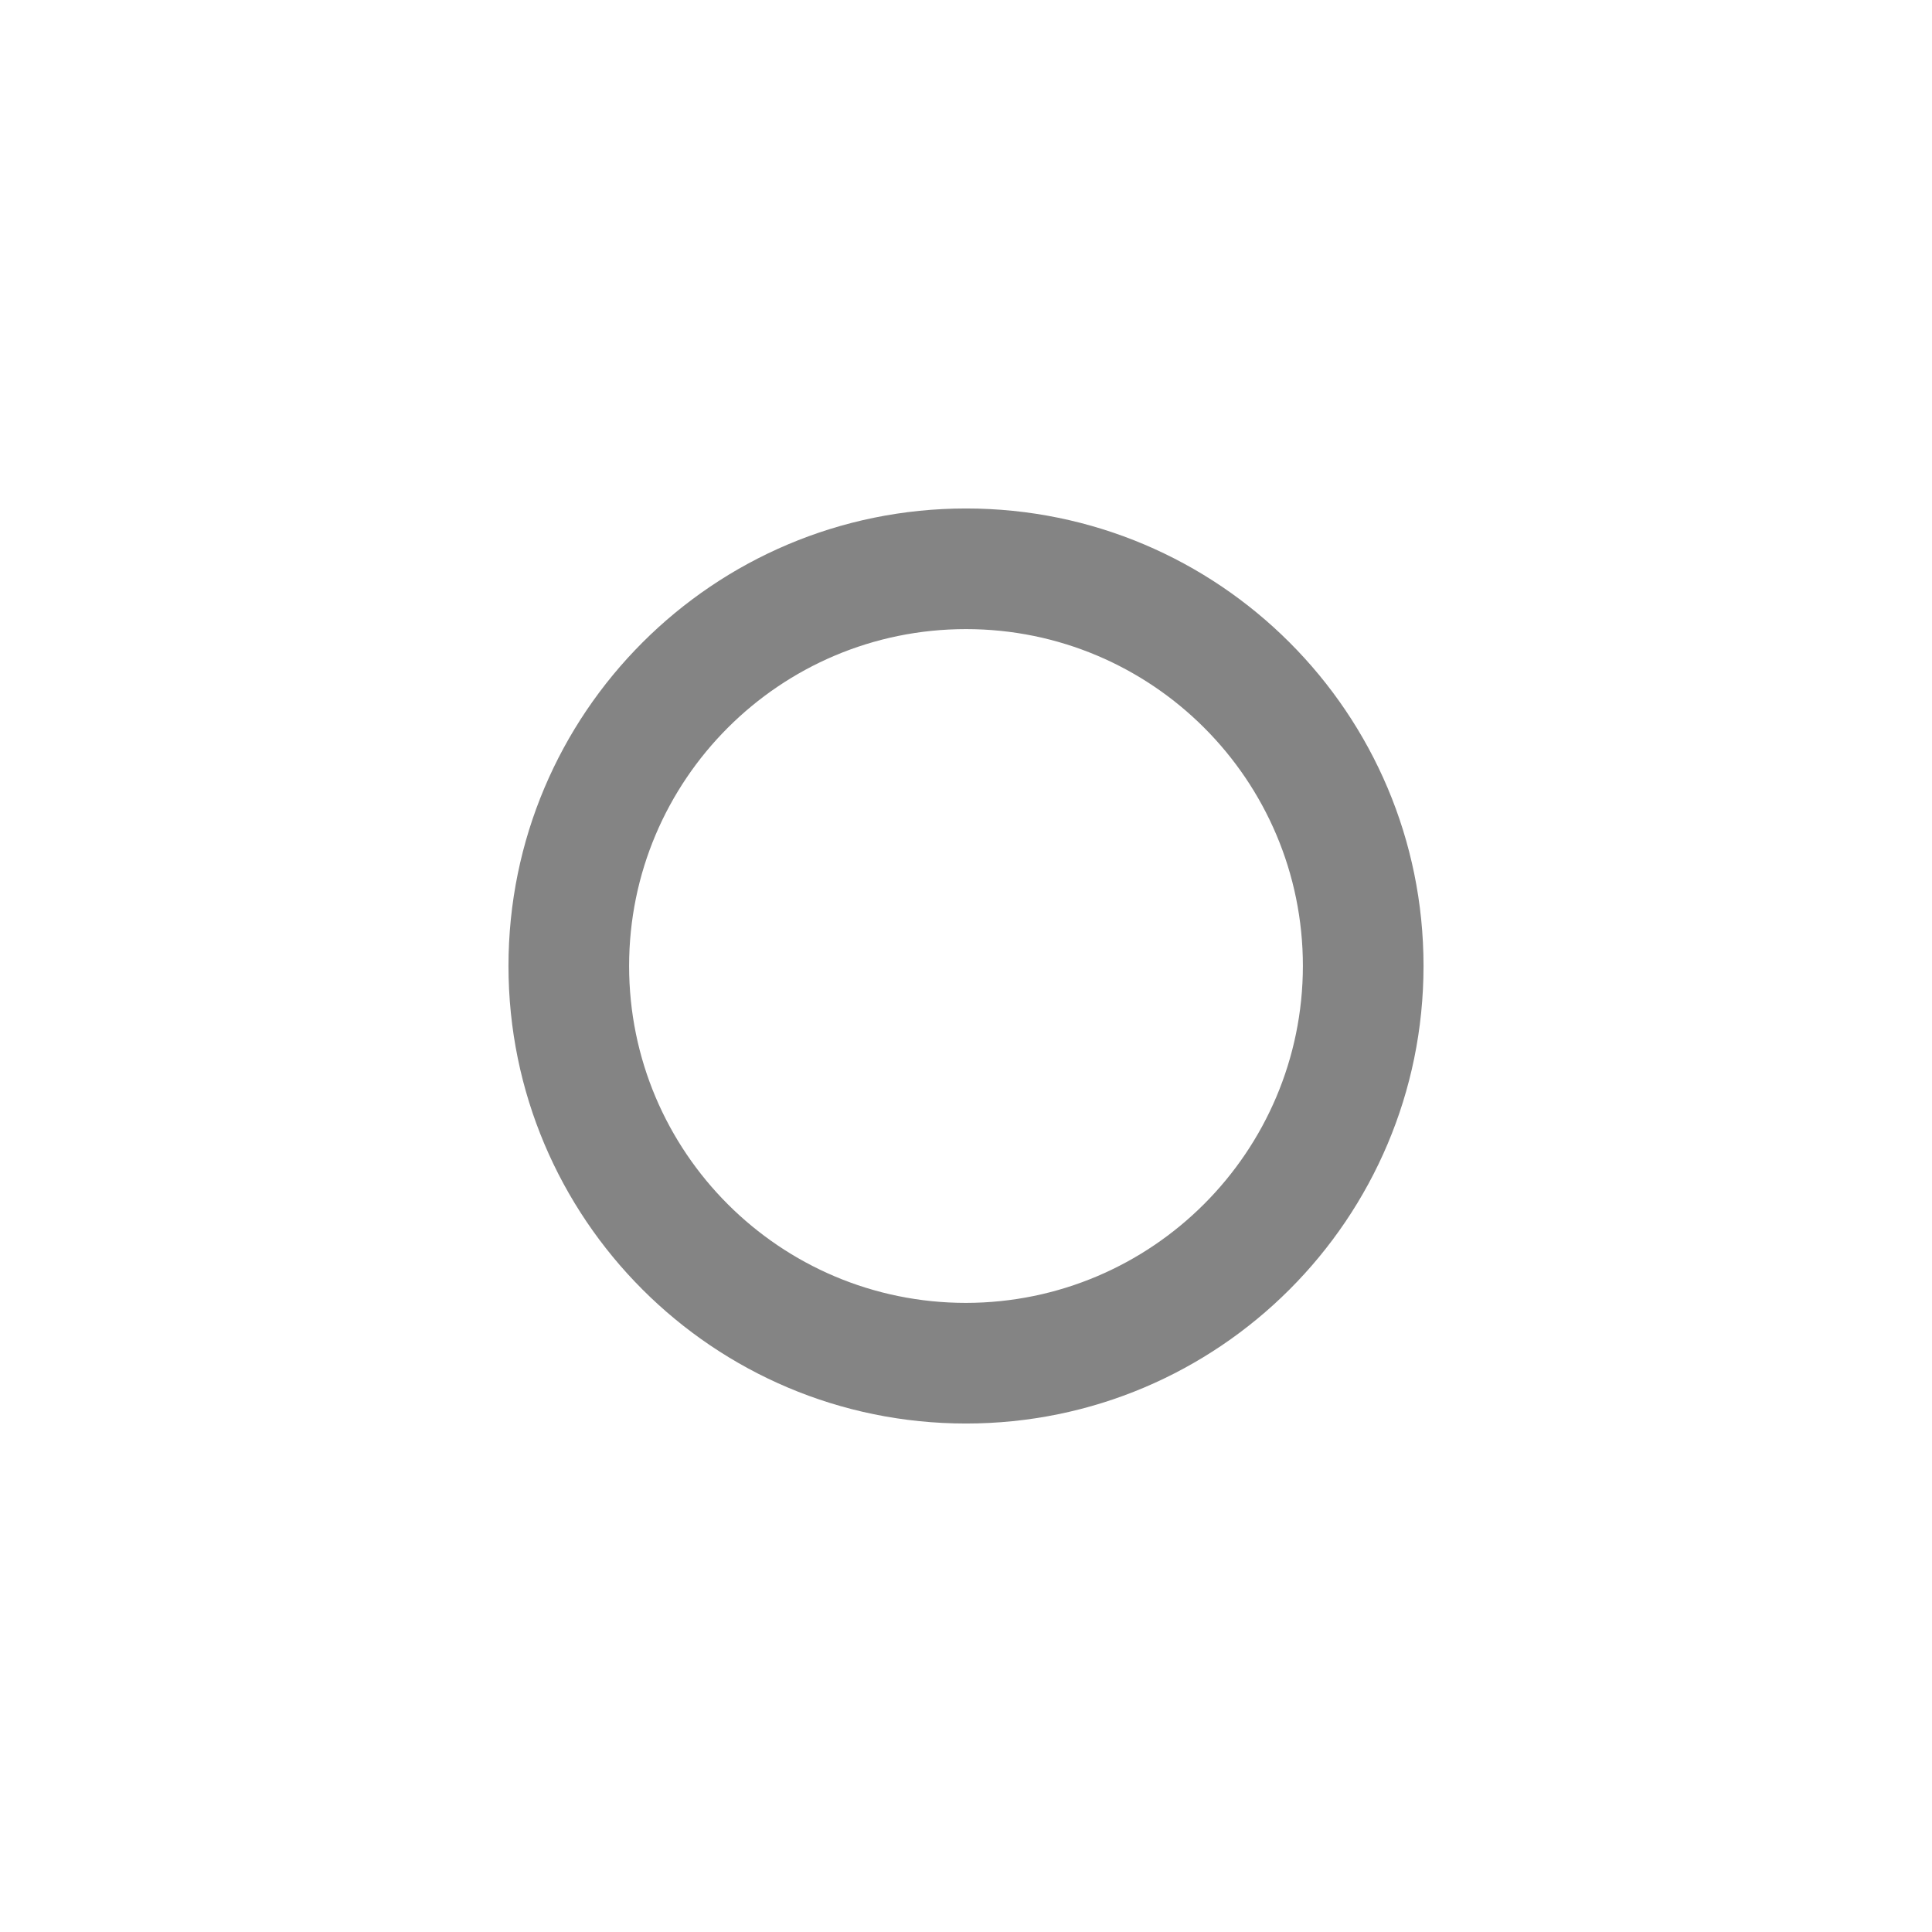
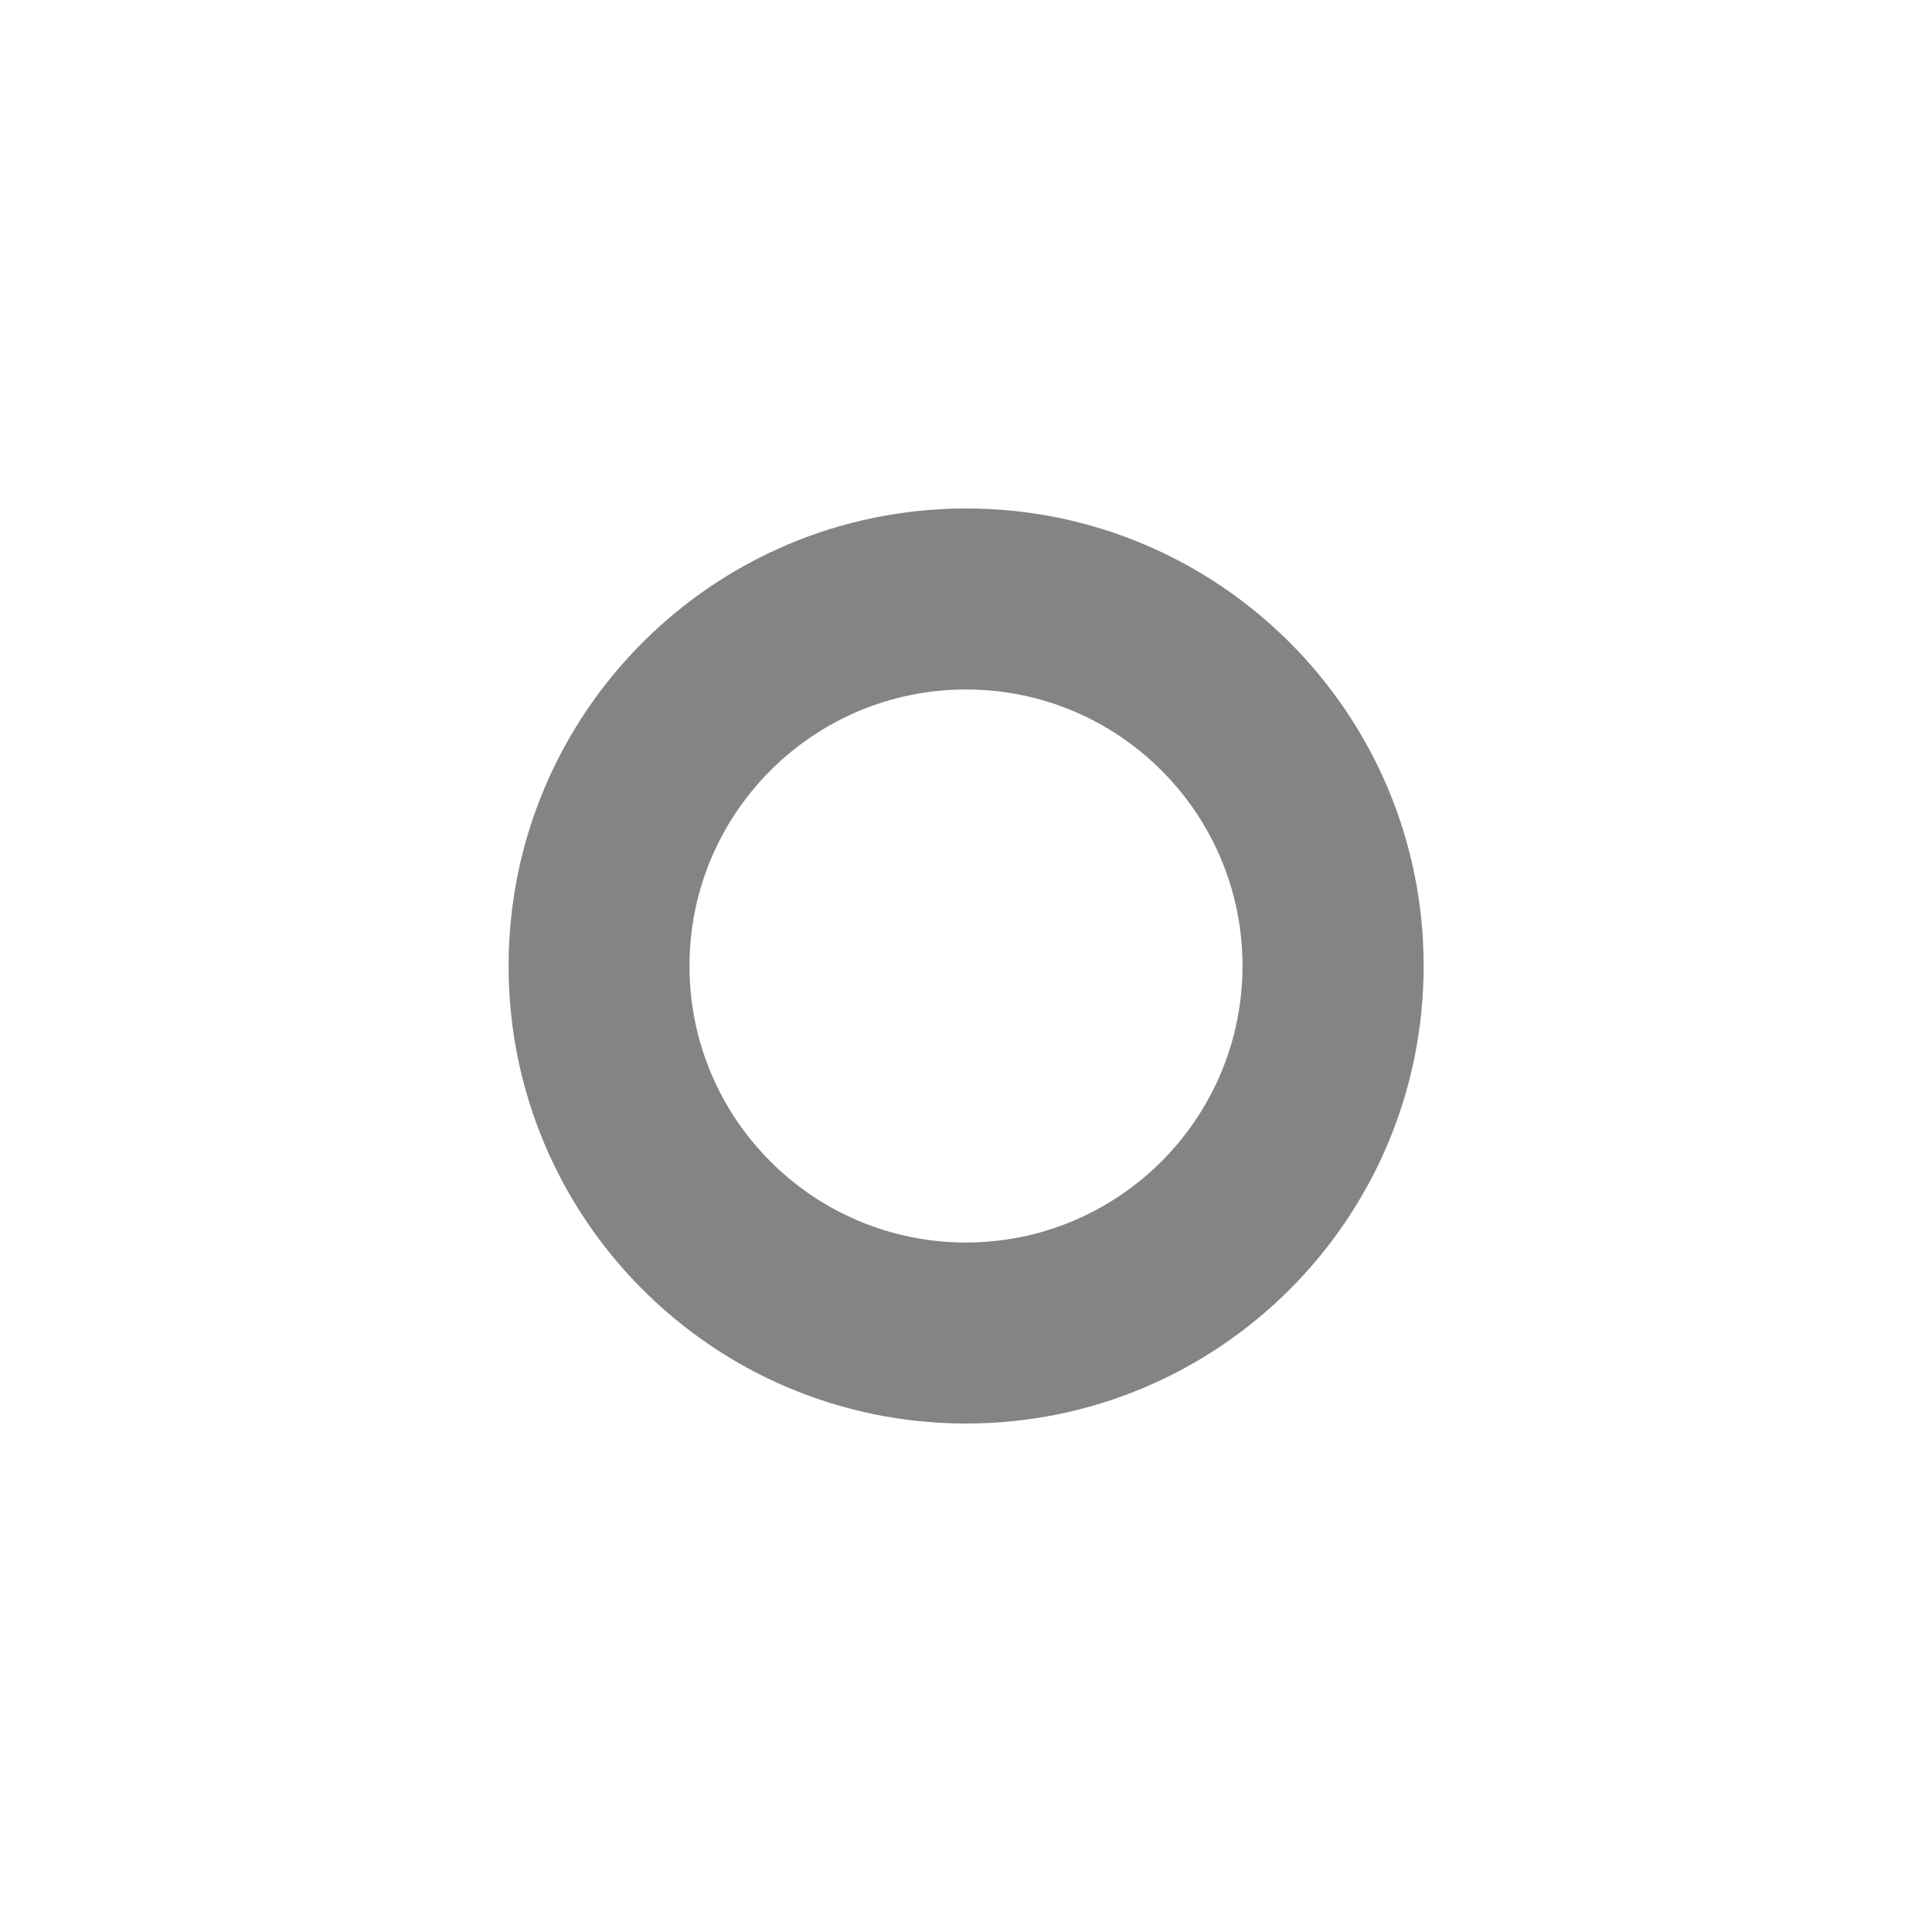
<svg xmlns="http://www.w3.org/2000/svg" viewBox="0 0 16 16">
  <defs>
    <style>.icon-canvas-transparent,.icon-vs-out{fill:#f6f6f6;}.icon-canvas-transparent{opacity:0;}.icon-disabled-grey{fill:#848484;}</style>
  </defs>
  <g id="canvas">
    <path class="icon-canvas-transparent" d="M16,0V16H0V0Z" />
  </g>
  <g id="outline" style="display: none;">
    <path class="icon-vs-out" d="M12.632,8A4.632,4.632,0,1,1,8,3.368,4.638,4.638,0,0,1,12.632,8Z" />
  </g>
  <g id="iconBg">
-     <path class="icon-disabled-grey" d="M8,4.211A3.789,3.789,0,1,0,11.789,8,3.788,3.788,0,0,0,8,4.211ZM8,10.79A2.79,2.79,0,1,1,10.79,8,2.794,2.794,0,0,1,8,10.79Z" />
+     <path class="icon-disabled-grey" d="M8,4.211A3.789,3.789,0,1,0,11.79,8,3.788,3.788,0,0,0,8,4.211ZM8,10.29A2.29,2.29,0,1,1,10.29,8,2.292,2.292,0,0,1,8,10.29Z" />
  </g>
</svg>
